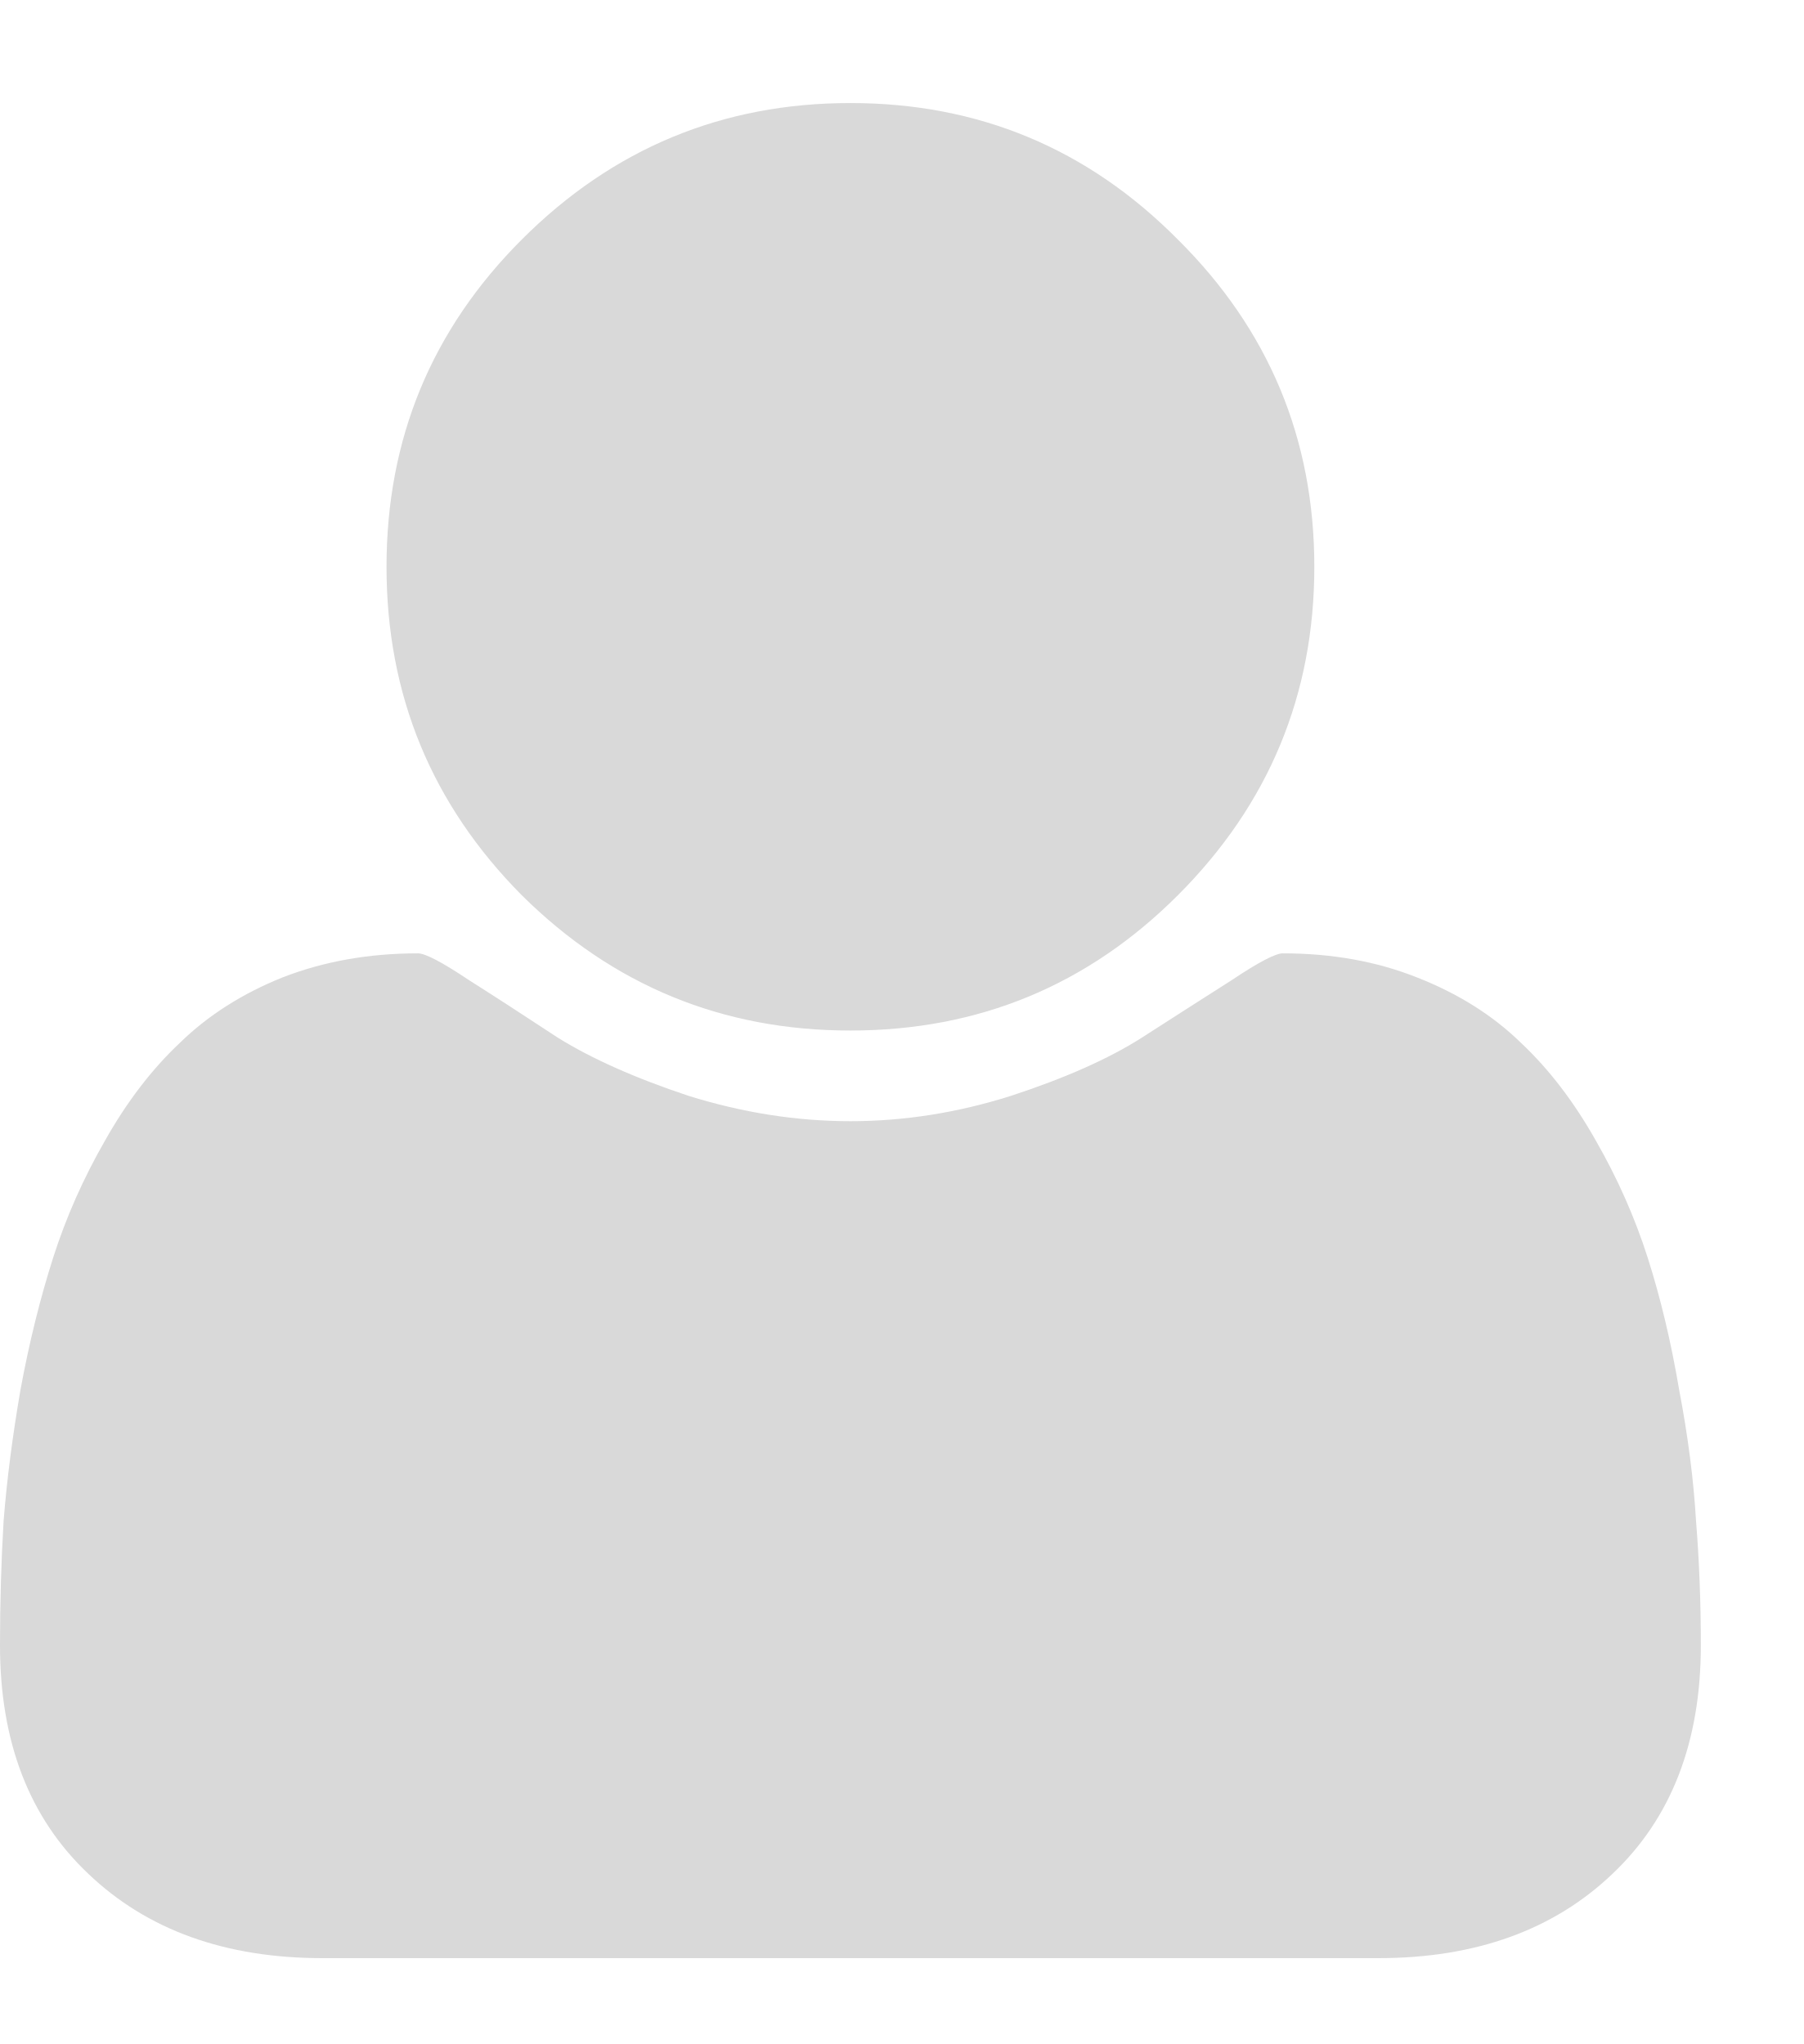
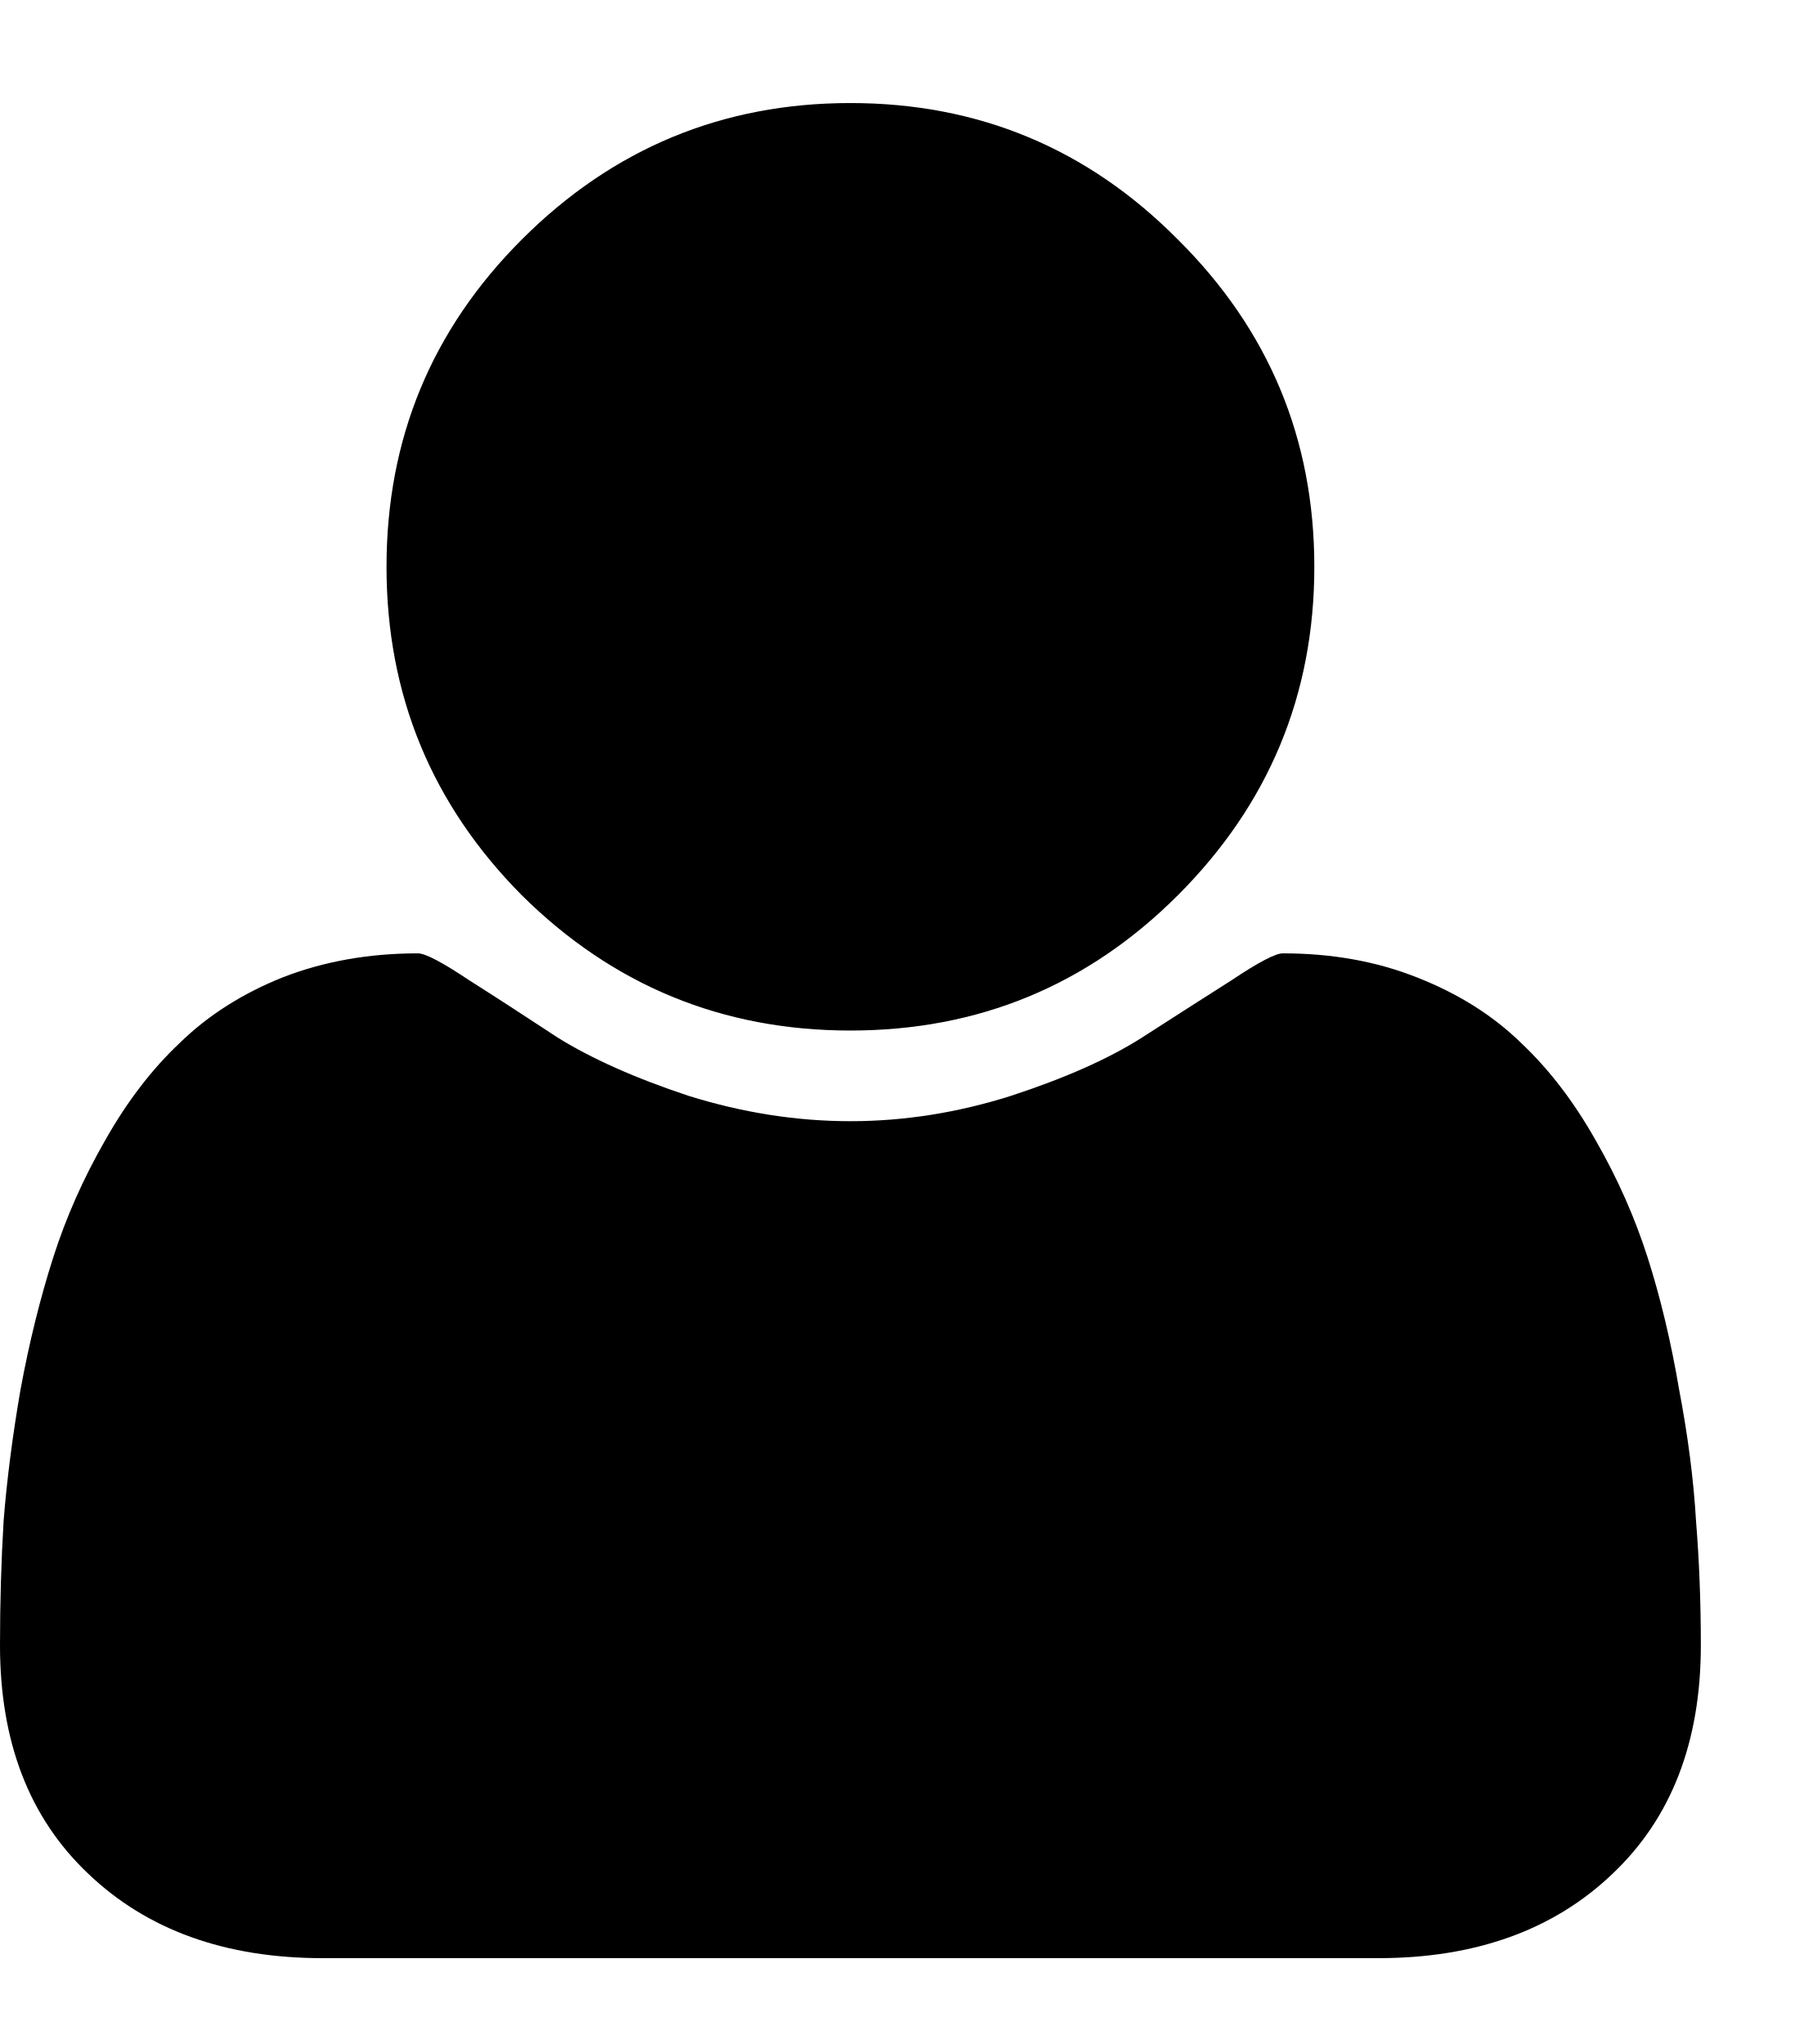
- <svg xmlns="http://www.w3.org/2000/svg" width="15" height="17" viewBox="0 0 15 17" fill="none">
-   <path d="M14.143 13.684C14.143 14.488 13.898 15.12 13.41 15.583C12.921 16.051 12.271 16.286 11.461 16.286H2.682C1.872 16.286 1.222 16.051 0.733 15.583C0.244 15.12 0 14.488 0 13.684C0 13.329 0.01 12.984 0.03 12.65C0.057 12.308 0.104 11.943 0.171 11.555C0.244 11.16 0.335 10.795 0.442 10.46C0.549 10.125 0.693 9.8 0.874 9.485C1.055 9.164 1.262 8.893 1.497 8.672C1.731 8.444 2.016 8.263 2.35 8.129C2.692 7.996 3.067 7.929 3.475 7.929C3.536 7.929 3.676 8.002 3.897 8.15C4.118 8.29 4.366 8.451 4.641 8.632C4.922 8.806 5.283 8.967 5.725 9.114C6.174 9.254 6.623 9.325 7.071 9.325C7.52 9.325 7.965 9.254 8.407 9.114C8.856 8.967 9.218 8.806 9.492 8.632C9.773 8.451 10.025 8.29 10.245 8.15C10.466 8.002 10.607 7.929 10.667 7.929C11.076 7.929 11.447 7.996 11.782 8.129C12.124 8.263 12.412 8.444 12.646 8.672C12.881 8.893 13.088 9.164 13.269 9.485C13.45 9.8 13.594 10.125 13.701 10.46C13.808 10.795 13.895 11.16 13.962 11.555C14.036 11.943 14.083 12.308 14.103 12.65C14.13 12.984 14.143 13.329 14.143 13.684ZM9.794 1.992C10.55 2.742 10.929 3.65 10.929 4.714C10.929 5.779 10.55 6.69 9.794 7.446C9.044 8.196 8.136 8.571 7.071 8.571C6.007 8.571 5.096 8.196 4.339 7.446C3.589 6.69 3.214 5.779 3.214 4.714C3.214 3.65 3.589 2.742 4.339 1.992C5.096 1.235 6.007 0.857 7.071 0.857C8.136 0.857 9.044 1.235 9.794 1.992Z" fill="black" fill-opacity="0.15" />
+ <svg xmlns="http://www.w3.org/2000/svg" width="15" height="17" viewBox="0 0 15 17">
+   <path d="M14.143 13.684C14.143 14.488 13.898 15.12 13.41 15.583C12.921 16.051 12.271 16.286 11.461 16.286H2.682C1.872 16.286 1.222 16.051 0.733 15.583C0.244 15.12 0 14.488 0 13.684C0 13.329 0.01 12.984 0.03 12.65C0.057 12.308 0.104 11.943 0.171 11.555C0.244 11.16 0.335 10.795 0.442 10.46C0.549 10.125 0.693 9.8 0.874 9.485C1.055 9.164 1.262 8.893 1.497 8.672C1.731 8.444 2.016 8.263 2.35 8.129C2.692 7.996 3.067 7.929 3.475 7.929C3.536 7.929 3.676 8.002 3.897 8.15C4.118 8.29 4.366 8.451 4.641 8.632C4.922 8.806 5.283 8.967 5.725 9.114C6.174 9.254 6.623 9.325 7.071 9.325C7.52 9.325 7.965 9.254 8.407 9.114C8.856 8.967 9.218 8.806 9.492 8.632C9.773 8.451 10.025 8.29 10.245 8.15C10.466 8.002 10.607 7.929 10.667 7.929C11.076 7.929 11.447 7.996 11.782 8.129C12.124 8.263 12.412 8.444 12.646 8.672C12.881 8.893 13.088 9.164 13.269 9.485C13.45 9.8 13.594 10.125 13.701 10.46C13.808 10.795 13.895 11.16 13.962 11.555C14.036 11.943 14.083 12.308 14.103 12.65C14.13 12.984 14.143 13.329 14.143 13.684ZM9.794 1.992C10.55 2.742 10.929 3.65 10.929 4.714C10.929 5.779 10.55 6.69 9.794 7.446C9.044 8.196 8.136 8.571 7.071 8.571C6.007 8.571 5.096 8.196 4.339 7.446C3.589 6.69 3.214 5.779 3.214 4.714C3.214 3.65 3.589 2.742 4.339 1.992C5.096 1.235 6.007 0.857 7.071 0.857C8.136 0.857 9.044 1.235 9.794 1.992Z" fill="black" />
</svg>
